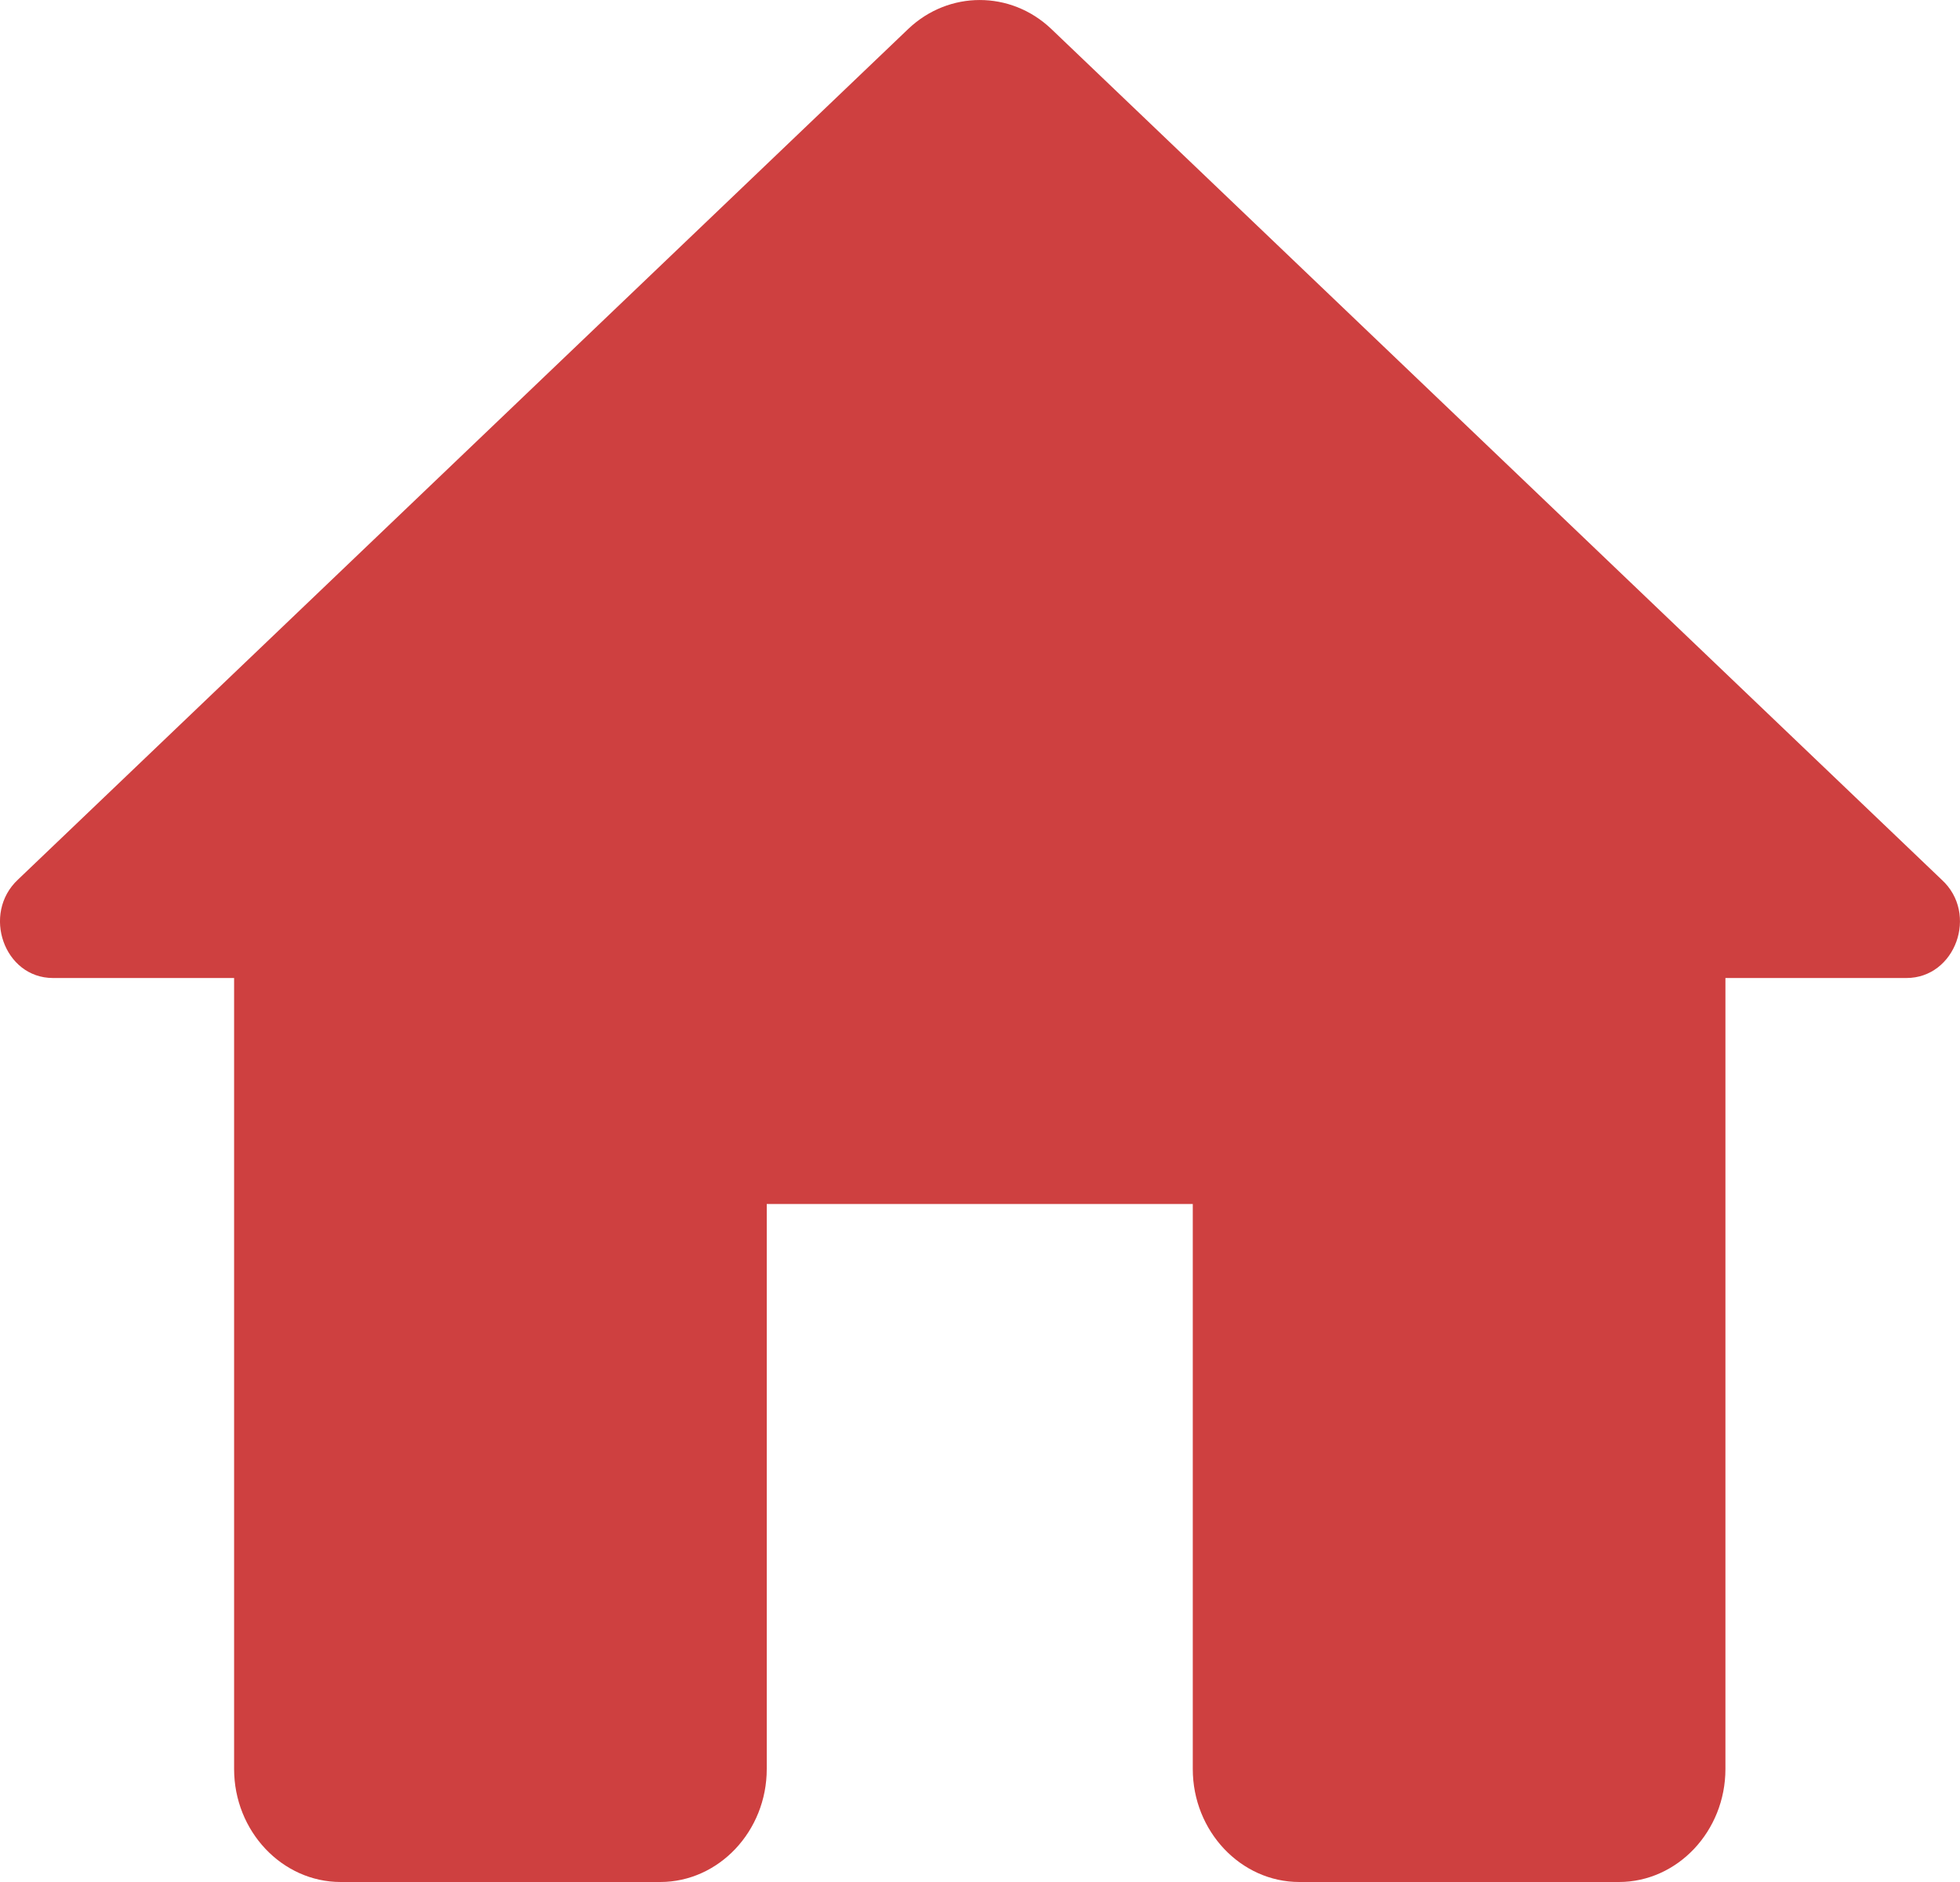
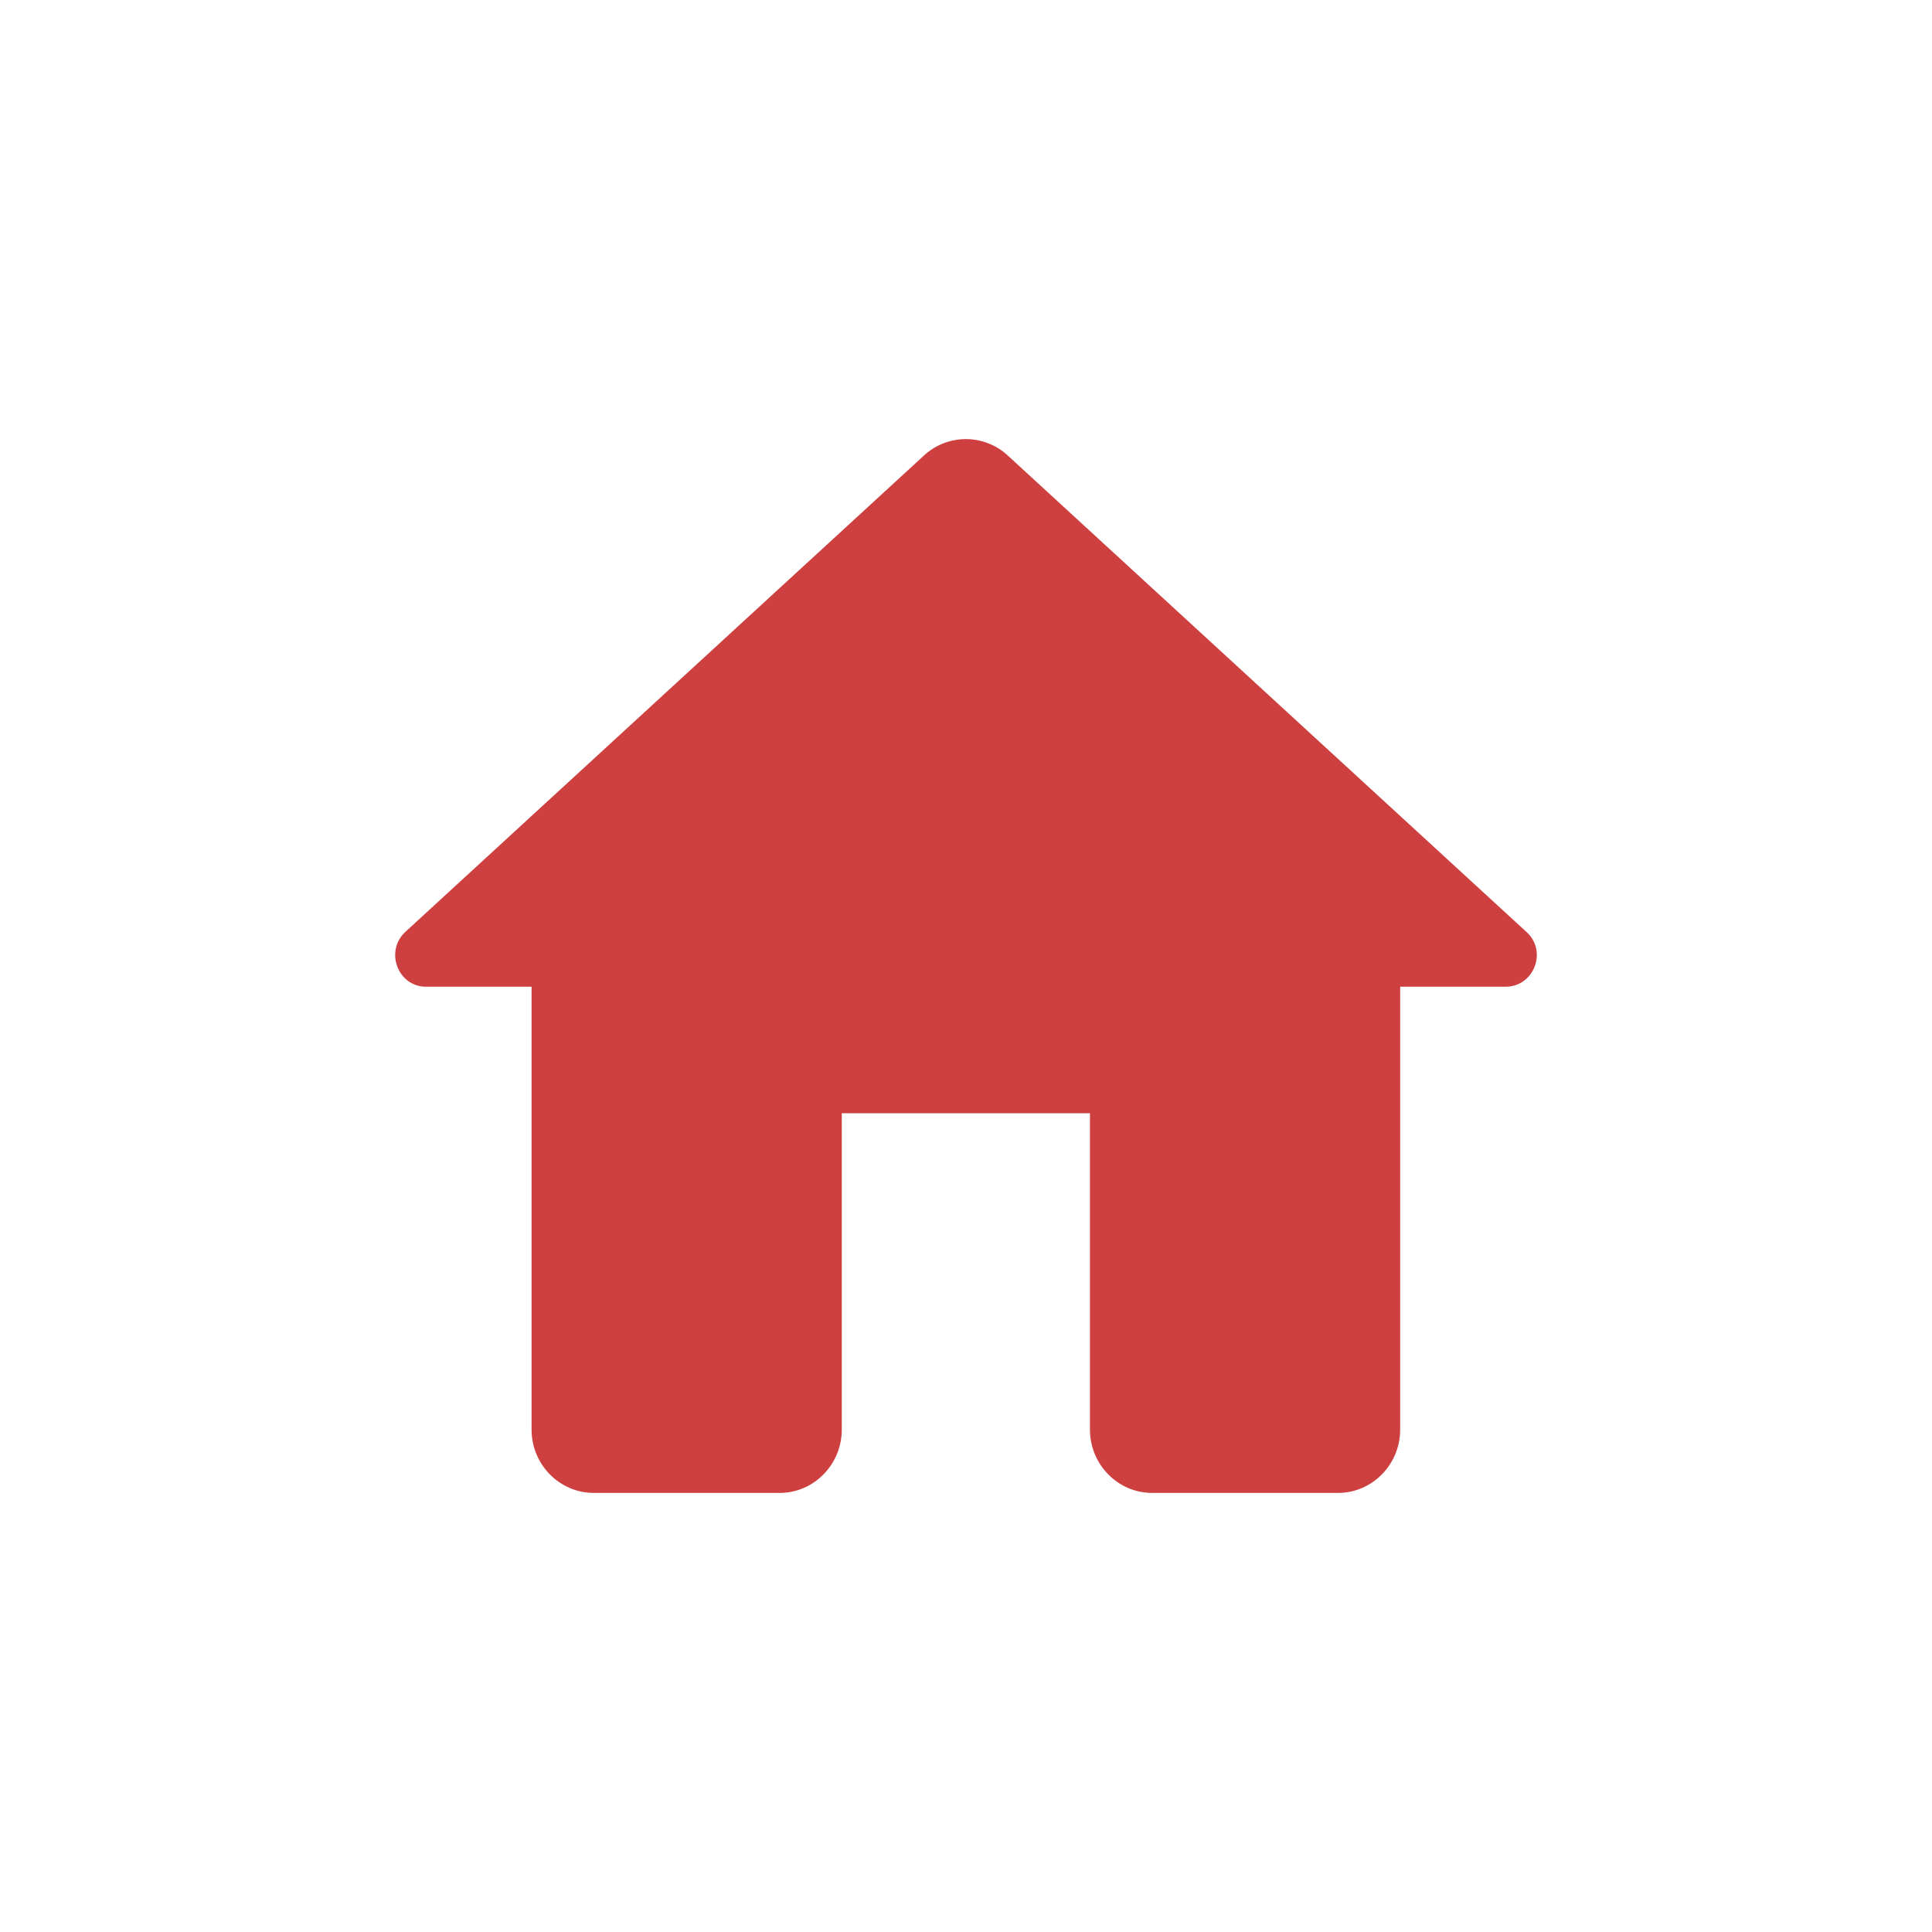
- <svg xmlns="http://www.w3.org/2000/svg" width="25" height="24" viewBox="0 0 25 24" fill="none">
-   <path d="M9.78 22.559V15.354H15.214V22.559C15.214 23.352 15.826 24 16.573 24H20.649C21.396 24 22.008 23.352 22.008 22.559V12.472H24.317C24.942 12.472 25.241 11.651 24.766 11.218L13.407 0.367C12.891 -0.122 12.103 -0.122 11.587 0.367L0.228 11.218C-0.234 11.651 0.051 12.472 0.676 12.472H2.986V22.559C2.986 23.352 3.598 24 4.345 24H8.421C9.168 24 9.78 23.352 9.78 22.559Z" fill="#CE4040" />
+ <svg xmlns="http://www.w3.org/2000/svg" width="44" height="44" viewBox="0 0 44 44" fill="none">
+   <path d="M19.171 32.559V25.354H24.823V32.559C24.823 33.352 25.459 34 26.236 34H30.475C31.252 34 31.888 33.352 31.888 32.559V22.472H34.29C34.94 22.472 35.251 21.651 34.757 21.218L22.944 10.367C22.407 9.878 21.587 9.878 21.05 10.367L9.237 21.218C8.757 21.651 9.053 22.472 9.703 22.472H12.106V32.559C12.106 33.352 12.742 34 13.519 34H17.758C18.535 34 19.171 33.352 19.171 32.559Z" fill="#CE4040" />
</svg>
